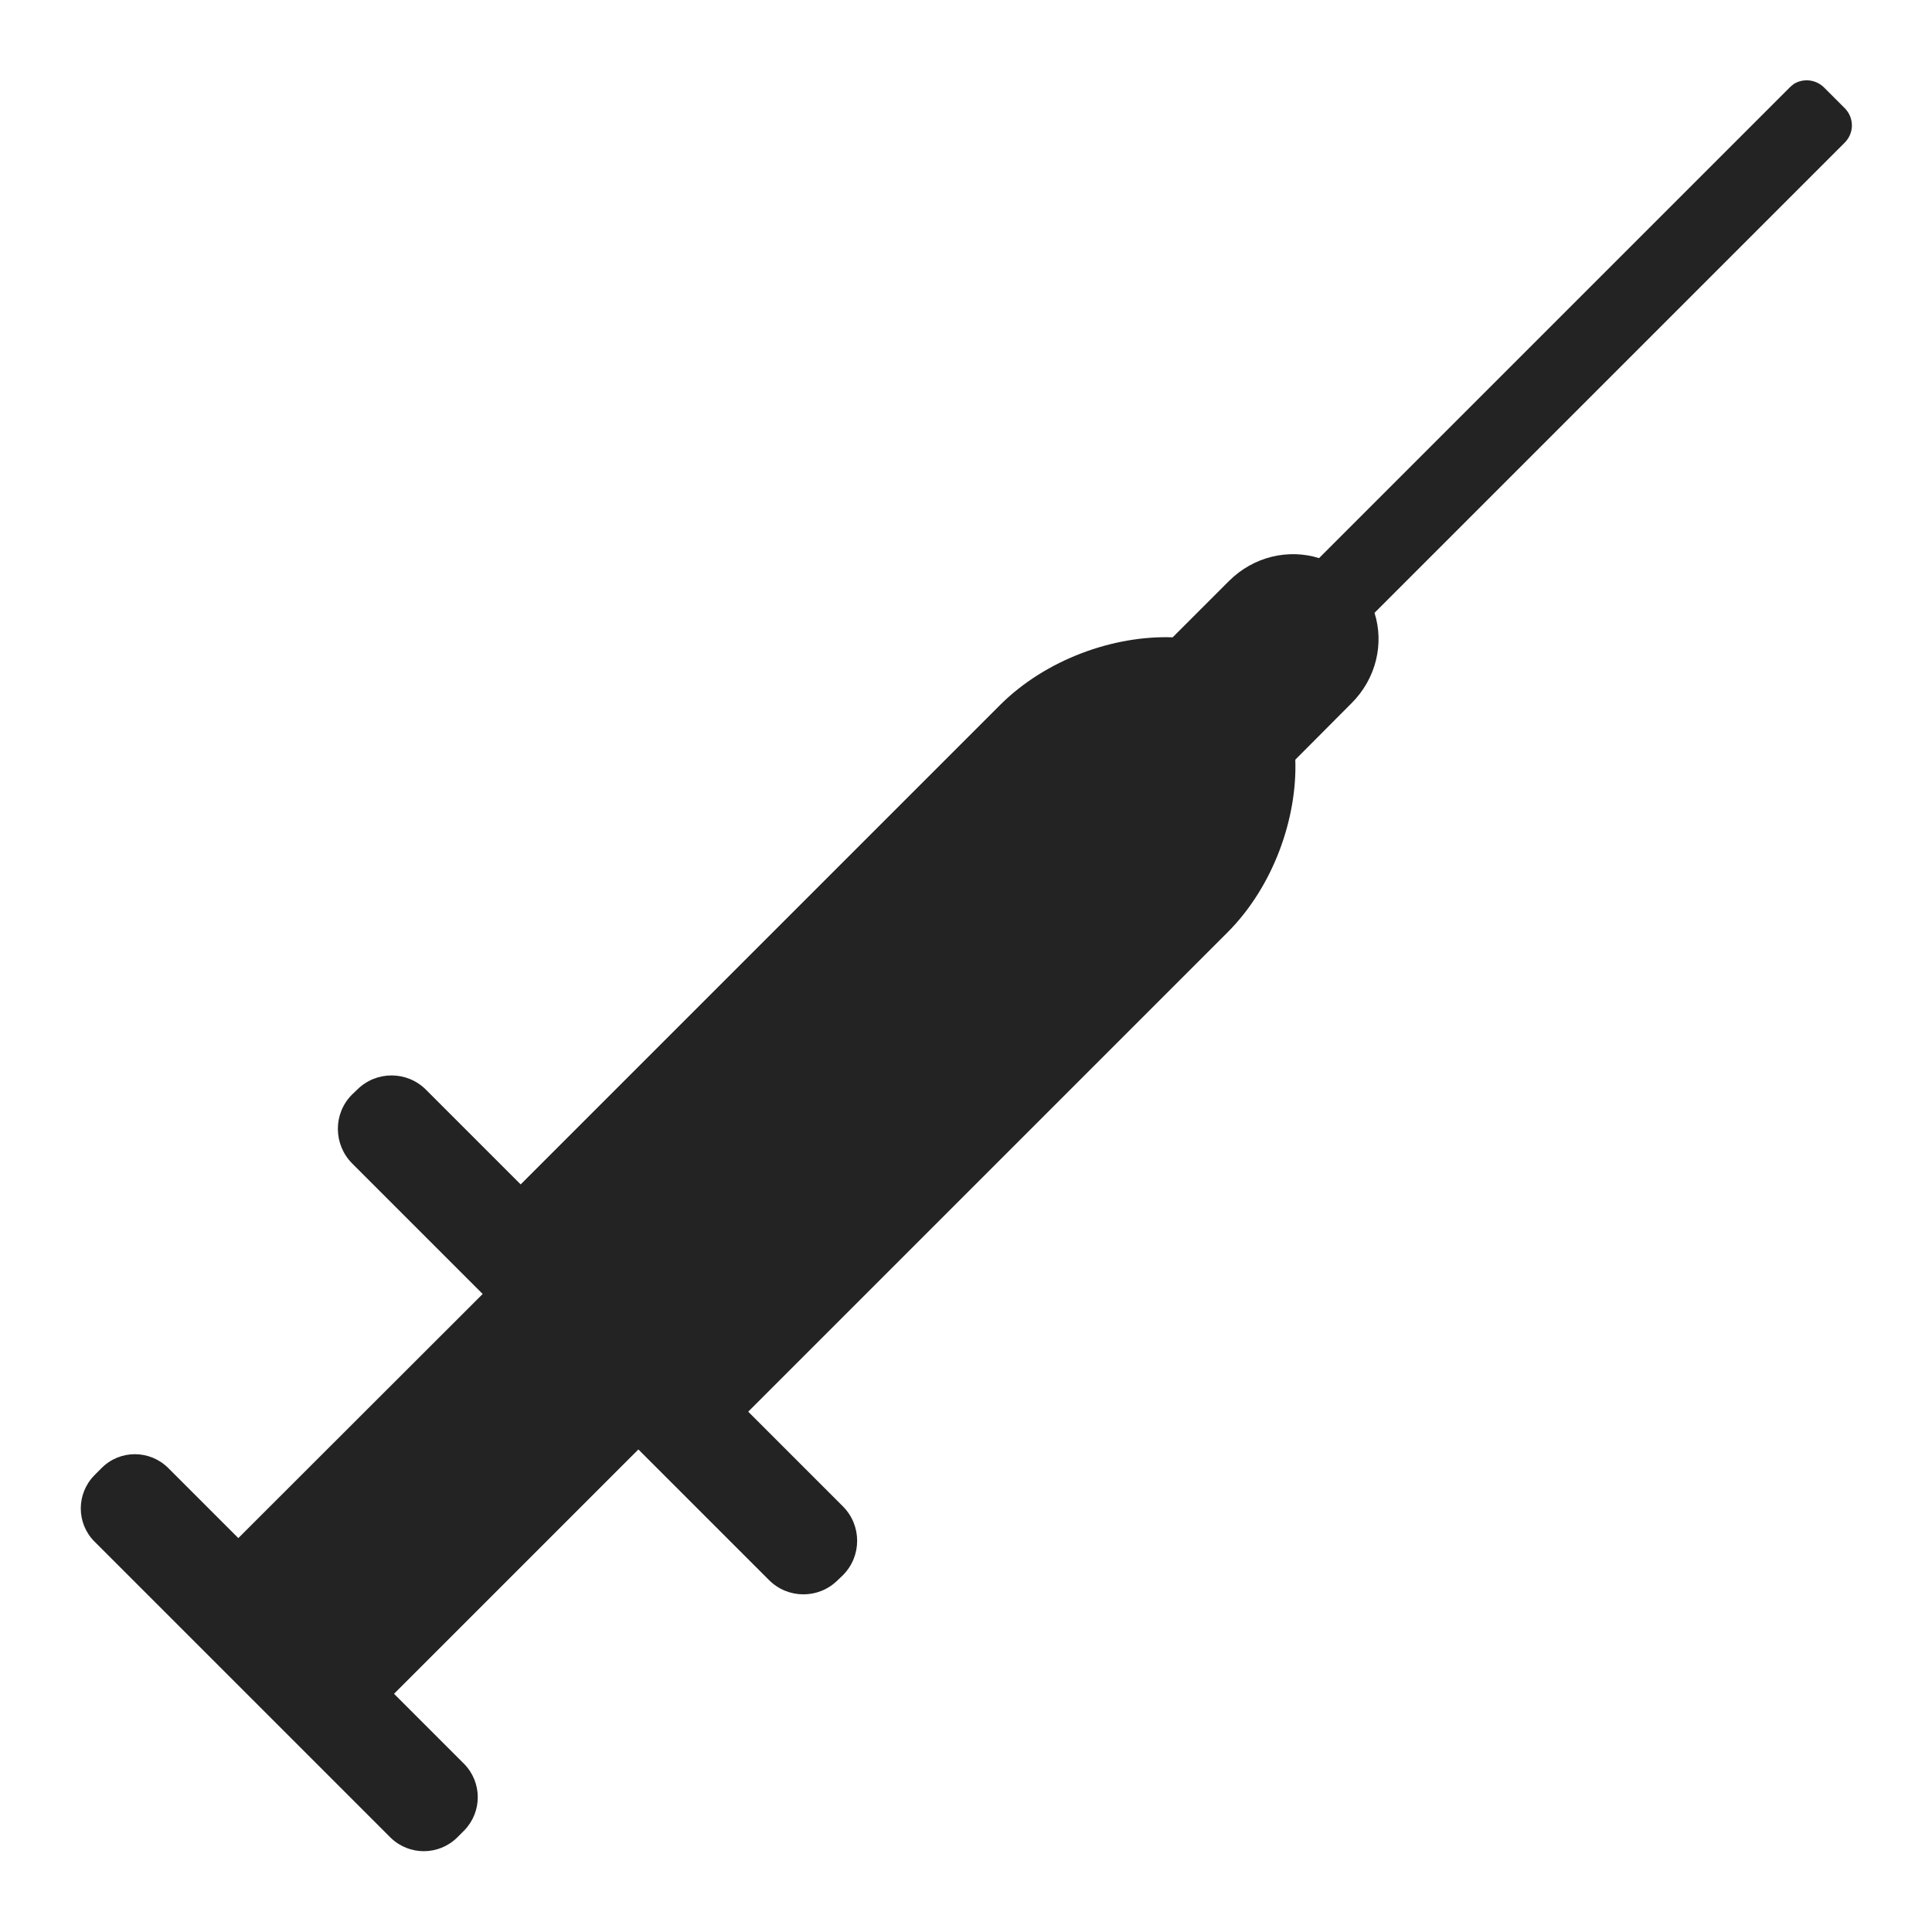
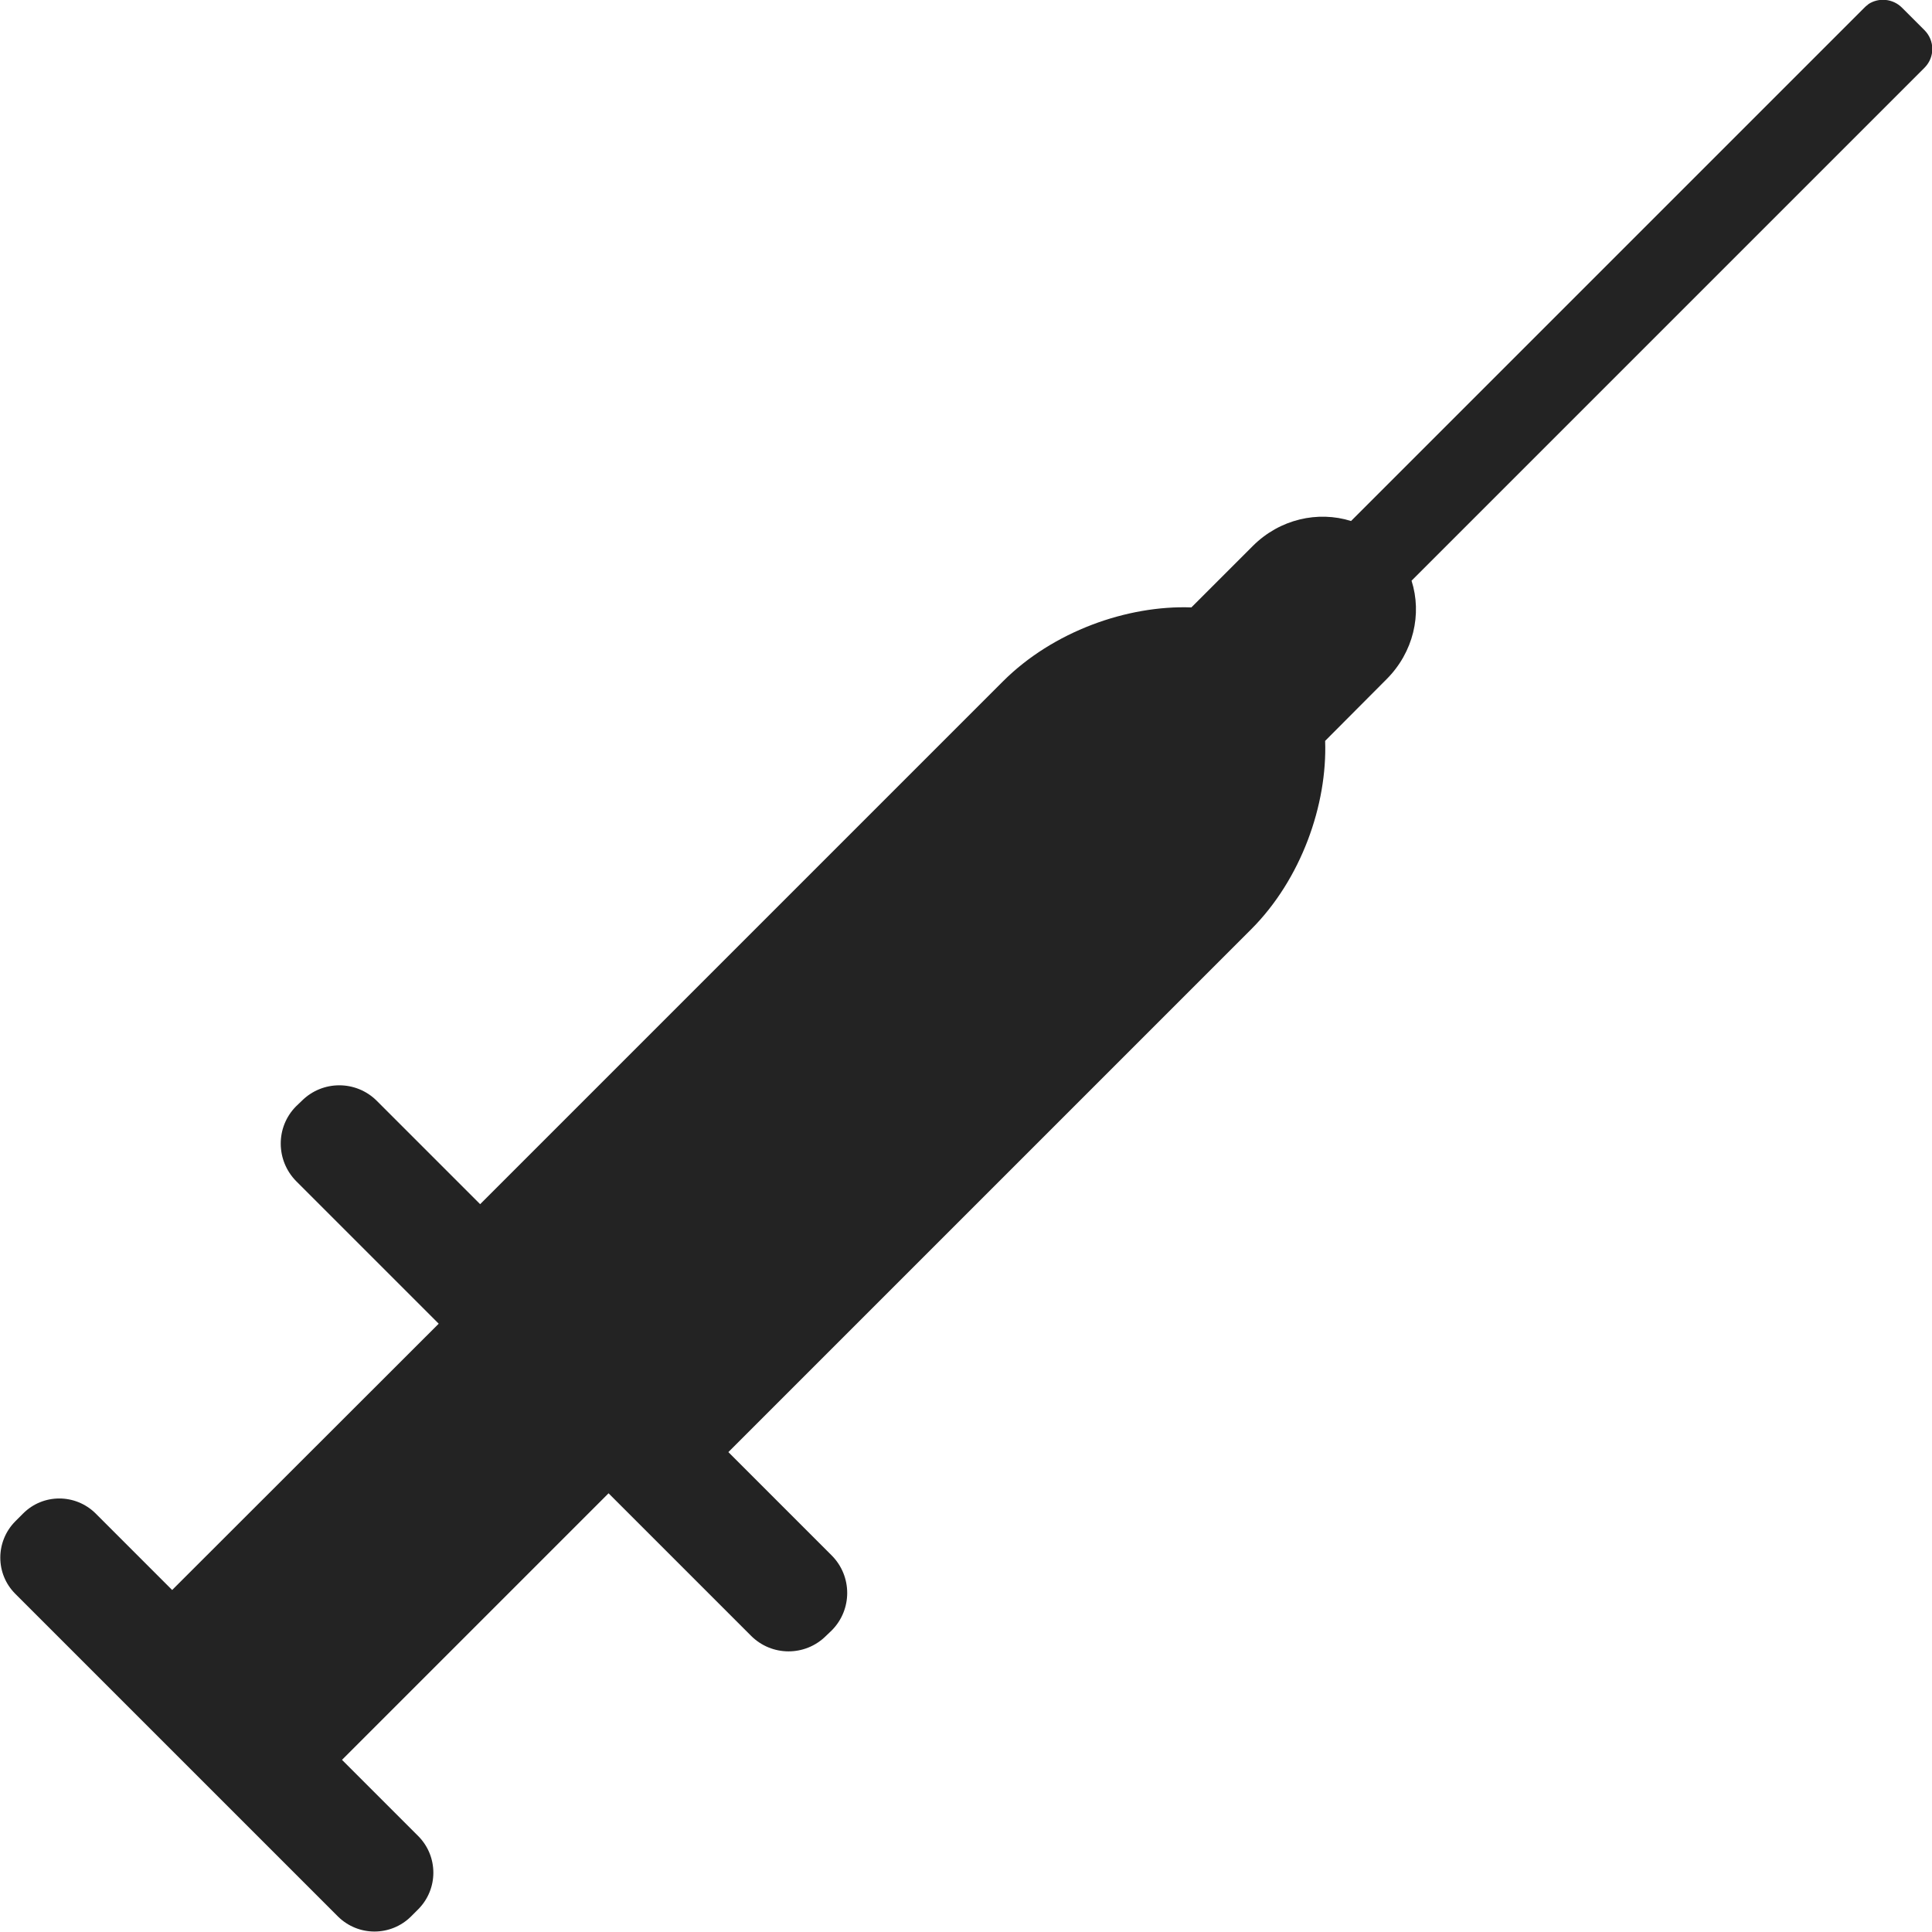
- <svg xmlns="http://www.w3.org/2000/svg" width="24" height="24" viewBox="0 0 6.35 6.35" version="1.1" id="svg1" xml:space="preserve">
+ <svg xmlns="http://www.w3.org/2000/svg" width="10" height="10" viewBox="0 0 2.646 2.646" version="1.1" id="svg1" xml:space="preserve">
  <defs id="defs1" />
-   <g id="layer1" transform="matrix(0.7612657,0,0,0.7612657,-185.4413,34.78882)" style="stroke-width:1.314">
-     <path id="path567" style="color:#000000;fill:#232323;fill-opacity:1;stroke-width:1.314;stroke-linecap:round;stroke-linejoin:round;-inkscape-stroke:none" d="m 251.337,-45.333 c -0.006,0.004 -0.011,0.009 -0.016,0.014 l -2.03,2.03 c -0.131,-0.041 -0.282,-0.008 -0.389,0.099 l -0.243,0.243 c -0.254,-0.009 -0.548,0.095 -0.746,0.293 l -2.069,2.069 -0.409,-0.409 c -0.082,-0.082 -0.215,-0.082 -0.297,4e-5 l -0.023,0.022 c -0.081,0.082 -0.08,0.214 0.001,0.296 l 0.564,0.564 -1.055,1.054 -0.303,-0.303 c -0.08,-0.079 -0.208,-0.079 -0.287,2.9e-4 l -0.031,0.031 c -0.079,0.08 -0.079,0.208 3e-4,0.287 l 1.278,1.278 c 0.08,0.078 0.207,0.078 0.287,-4e-5 l 0.031,-0.031 c 0.078,-0.08 0.078,-0.207 -5e-5,-0.287 l -0.303,-0.303 1.055,-1.055 0.564,0.564 c 0.082,0.082 0.214,0.082 0.296,10e-4 l 0.023,-0.022 c 0.082,-0.082 0.082,-0.215 1.8e-4,-0.297 l -0.409,-0.409 2.069,-2.069 c 0.198,-0.198 0.302,-0.493 0.293,-0.746 l 0.243,-0.244 c 0.107,-0.107 0.141,-0.258 0.099,-0.39 l 2.03,-2.03 c 0.042,-0.042 0.041,-0.108 1.1e-4,-0.149 l -0.089,-0.089 c -0.036,-0.036 -0.092,-0.041 -0.133,-0.014 z" />
+   <g id="layer1" transform="matrix(0.3460299,0,0,0.3460299,-84.41178,15.69283)" style="stroke-width:2.89">
+     <path id="path567" style="color:#000000;fill:#232323;fill-opacity:1;stroke-width:2.89;stroke-linecap:round;stroke-linejoin:round;-inkscape-stroke:none" d="m 251.337,-45.333 c -0.006,0.004 -0.011,0.009 -0.016,0.014 l -2.03,2.03 c -0.131,-0.041 -0.282,-0.008 -0.389,0.099 l -0.243,0.243 c -0.254,-0.009 -0.548,0.095 -0.746,0.293 l -2.069,2.069 -0.409,-0.409 c -0.082,-0.082 -0.215,-0.082 -0.297,4e-5 l -0.023,0.022 c -0.081,0.082 -0.08,0.214 0.001,0.296 l 0.564,0.564 -1.055,1.054 -0.303,-0.303 c -0.08,-0.079 -0.208,-0.079 -0.287,2.9e-4 l -0.031,0.031 c -0.079,0.08 -0.079,0.208 3e-4,0.287 l 1.278,1.278 c 0.08,0.078 0.207,0.078 0.287,-4e-5 l 0.031,-0.031 c 0.078,-0.08 0.078,-0.207 -5e-5,-0.287 l -0.303,-0.303 1.055,-1.055 0.564,0.564 c 0.082,0.082 0.214,0.082 0.296,10e-4 l 0.023,-0.022 c 0.082,-0.082 0.082,-0.215 1.8e-4,-0.297 l -0.409,-0.409 2.069,-2.069 c 0.198,-0.198 0.302,-0.493 0.293,-0.746 l 0.243,-0.244 c 0.107,-0.107 0.141,-0.258 0.099,-0.39 l 2.03,-2.03 c 0.042,-0.042 0.041,-0.108 1.1e-4,-0.149 l -0.089,-0.089 c -0.036,-0.036 -0.092,-0.041 -0.133,-0.014 z" />
  </g>
</svg>
